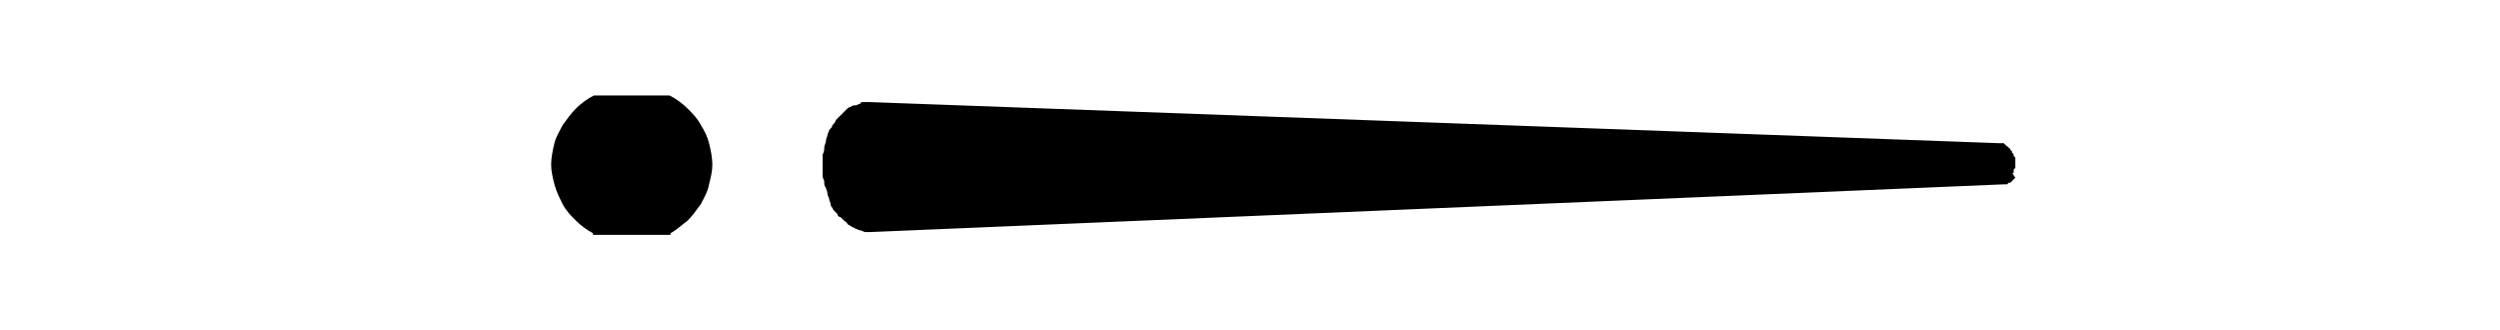
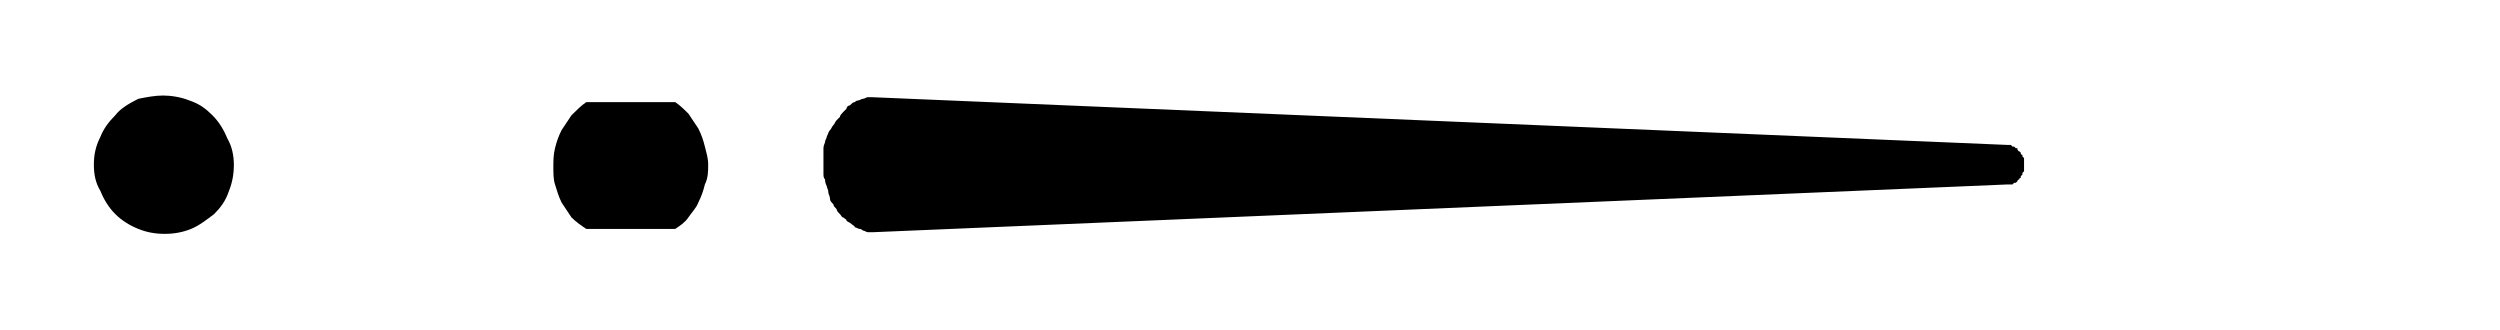
- <svg xmlns="http://www.w3.org/2000/svg" version="1.1" id="Layer_1" x="0px" y="0px" viewBox="0 0 151.9 20" style="enable-background:new 0 0 151.9 20;" xml:space="preserve">
-   <style type="text/css">
- 	.st0{fill:none;stroke:#000000;stroke-width:0.144;stroke-linecap:round;stroke-linejoin:round;}
- </style>
-   <line class="st0" x1="36.1" y1="14.2" x2="40.7" y2="14.2" />
-   <path d="M122.4,10.5c0,0,0-0.1,0-0.1l0,0c0,0,0,0,0-0.1l0,0c0,0,0.1-0.1,0.1-0.1l0,0c0,0,0-0.1,0-0.1l0,0c0,0,0,0,0-0.1l0,0  c0,0,0-0.1,0-0.1l0,0l0,0c0,0,0-0.1,0-0.1l0,0c0,0,0,0,0-0.1l0,0c0,0,0-0.1,0-0.1l0,0c0,0,0-0.1-0.1-0.1l0,0c0,0,0,0,0-0.1l0,0  c0,0,0-0.1-0.1-0.1l0,0c0,0,0-0.1,0-0.1l0,0c0,0-0.1-0.1-0.1-0.1l0,0c0,0,0-0.1-0.1-0.1l0,0c0,0,0-0.1-0.1-0.1l0,0c0,0,0,0-0.1-0.1  l0,0l0,0c0,0-0.1-0.1-0.1-0.1l0,0c0,0-0.1,0-0.1,0l0,0c0,0-0.1,0-0.1,0l0,0c0,0,0,0-0.1,0l0,0L52.8,6.2c-0.1,0-0.2,0-0.3,0l0,0  c-0.1,0-0.2,0-0.2,0.1l0,0c-0.1,0-0.2,0.1-0.3,0.1l0,0c-0.1,0-0.2,0-0.3,0.1l0,0c-0.1,0-0.2,0.1-0.2,0.1l0,0  c-0.1,0.1-0.2,0.2-0.2,0.2l0,0C51.2,6.9,51.1,7,51,7.1l0,0c-0.1,0.1-0.2,0.2-0.2,0.2l0,0c0,0.1-0.1,0.2-0.2,0.3l0,0  c0,0.1-0.1,0.2-0.2,0.3l0,0c0,0.1-0.1,0.2-0.1,0.3l0,0c0,0.1-0.1,0.2-0.1,0.4l0,0c0,0.1-0.1,0.2-0.1,0.4l0,0c0,0.1,0,0.2-0.1,0.4  l0,0c0,0.1,0,0.3,0,0.4l0,0c0,0.1,0,0.2,0,0.3l0,0c0,0,0,0,0,0.1l0,0c0,0.1,0,0.2,0,0.4l0,0c0,0.1,0,0.2,0.1,0.4l0,0  c0,0.2,0,0.3,0.1,0.4l0,0c0,0.1,0.1,0.2,0.1,0.4l0,0c0,0.1,0.1,0.2,0.1,0.3l0,0c0,0.1,0.1,0.2,0.1,0.4l0,0c0.1,0.1,0.1,0.2,0.2,0.3  l0,0c0.1,0.1,0.2,0.2,0.2,0.2l0,0c0,0.1,0.1,0.2,0.2,0.2l0,0c0.1,0.1,0.2,0.2,0.2,0.2l0,0c0.1,0.1,0.2,0.1,0.2,0.2l0,0  c0.1,0.1,0.2,0.1,0.3,0.2l0,0c0.1,0,0.2,0.1,0.2,0.1l0,0c0.1,0,0.2,0.1,0.3,0.1l0,0c0.1,0,0.2,0.1,0.3,0.1l0,0c0.1,0,0.2,0,0.3,0  l0,0l68.9-2.9c0,0,0,0,0.1,0l0,0c0,0,0,0,0.1,0l0,0c0,0,0,0,0.1-0.1l0,0c0,0,0,0,0.1,0l0,0c0,0,0,0,0.1-0.1l0,0c0,0,0,0,0.1-0.1l0,0  l0,0c0,0,0.1-0.1,0.1-0.1l0,0C122.3,10.5,122.3,10.5,122.4,10.5L122.4,10.5C122.3,10.5,122.3,10.5,122.4,10.5L122.4,10.5" />
-   <path d="M40.7,14.2c0.4-0.2,0.7-0.5,1.1-0.8c0.3-0.3,0.5-0.6,0.8-1c0.2-0.4,0.4-0.7,0.5-1.2c0.1-0.4,0.2-0.8,0.2-1.2l0,0  c0-0.4-0.1-0.9-0.2-1.3c-0.1-0.4-0.3-0.8-0.5-1.1c-0.2-0.4-0.5-0.7-0.8-1c-0.3-0.3-0.7-0.6-1.1-0.8l0,0h-4.6C35.7,6,35.3,6.3,35,6.6  c-0.3,0.3-0.5,0.6-0.8,1c-0.2,0.4-0.4,0.7-0.5,1.1c-0.1,0.4-0.2,0.9-0.2,1.3l0,0c0,0.4,0.1,0.8,0.2,1.2c0.1,0.4,0.3,0.8,0.5,1.2  c0.2,0.4,0.5,0.7,0.8,1c0.3,0.3,0.7,0.6,1.1,0.8l0,0H40.7" />
+ <svg xmlns="http://www.w3.org/2000/svg" version="1.1" id="Layer_1" x="0px" y="0px" viewBox="0 0 151.8 20" style="enable-background:new 0 0 151.8 20;" xml:space="preserve">
+   <path d="M14.2,10c0-0.5-0.1-1.1-0.4-1.6c-0.2-0.5-0.5-1-0.9-1.4c-0.4-0.4-0.8-0.7-1.4-0.9c-0.5-0.2-1.1-0.3-1.6-0.3  C9.4,5.8,8.9,5.9,8.4,6C7.8,6.3,7.3,6.6,7,7C6.6,7.4,6.3,7.8,6.1,8.3C5.8,8.9,5.7,9.4,5.7,10l0,0c0,0.6,0.1,1.1,0.4,1.6  c0.2,0.5,0.5,1,0.9,1.4c0.4,0.4,0.9,0.7,1.4,0.9c0.5,0.2,1,0.3,1.6,0.3c0.6,0,1.1-0.1,1.6-0.3c0.5-0.2,1-0.6,1.4-0.9  c0.4-0.4,0.7-0.8,0.9-1.4C14.1,11.1,14.2,10.6,14.2,10L14.2,10" />
+   <path d="M50.8,7.3c-0.1,0.1-0.1,0.2-0.2,0.3l0,0c-0.1,0.1-0.1,0.2-0.2,0.3l0,0c-0.1,0.1-0.1,0.2-0.2,0.4l0,0c0,0.1-0.1,0.2-0.1,0.3  l0,0c0,0.1-0.1,0.2-0.1,0.4l0,0C50,9,50,9.2,50,9.3l0,0C50,9.5,50,9.6,50,9.7l0,0c0,0.1,0,0.2,0,0.3l0,0c0,0,0,0.1,0,0.1l0,0  c0,0.1,0,0.2,0,0.4l0,0c0,0.2,0,0.3,0.1,0.4l0,0c0,0.1,0,0.2,0.1,0.4l0,0c0,0.1,0.1,0.2,0.1,0.4l0,0c0,0.1,0.1,0.2,0.1,0.4l0,0  c0,0.1,0.1,0.2,0.2,0.3l0,0c0,0.1,0.1,0.2,0.2,0.3l0,0c0,0.1,0.1,0.2,0.2,0.3l0,0c0.1,0.1,0.1,0.2,0.2,0.2l0,0  c0.1,0.1,0.2,0.1,0.2,0.2l0,0c0.1,0.1,0.2,0.1,0.3,0.2l0,0c0.1,0.1,0.2,0.1,0.2,0.2l0,0c0.1,0,0.2,0.1,0.3,0.1l0,0  c0.1,0,0.2,0.1,0.2,0.1l0,0c0.1,0,0.2,0.1,0.3,0.1l0,0c0.1,0,0.2,0,0.3,0l0,0l68.9-2.9c0,0,0.1,0,0.1,0l0,0c0,0,0.1,0,0.1,0l0,0  c0,0,0.1,0,0.1,0l0,0c0,0,0.1-0.1,0.1-0.1l0,0c0,0,0.1,0,0.1,0l0,0c0,0,0.1-0.1,0.1-0.1l0,0c0,0,0-0.1,0.1-0.1l0,0  c0,0,0-0.1,0.1-0.1l0,0c0,0,0-0.1,0-0.1l0,0c0,0,0.1-0.1,0.1-0.1l0,0c0,0,0-0.1,0-0.1l0,0c0,0,0.1-0.1,0.1-0.1l0,0c0,0,0,0,0-0.1  l0,0c0,0,0-0.1,0-0.1l0,0c0,0,0-0.1,0-0.1l0,0c0,0,0,0,0-0.1l0,0l0,0c0,0,0-0.1,0-0.1l0,0c0,0,0-0.1,0-0.1l0,0c0,0,0,0,0-0.1l0,0  c0,0,0-0.1,0-0.1l0,0c0,0-0.1-0.1-0.1-0.1l0,0c0,0,0,0,0-0.1l0,0c0,0-0.1,0-0.1-0.1l0,0c0,0,0-0.1-0.1-0.1l0,0c0,0,0,0-0.1-0.1l0,0  c0,0,0,0,0-0.1l0,0c0,0-0.1,0-0.1,0l0,0c0,0-0.1-0.1-0.1-0.1l0,0c0,0-0.1,0-0.1,0l0,0c0,0-0.1-0.1-0.1-0.1l0,0c0,0-0.1,0-0.1,0l0,0  c0,0-0.1,0-0.1,0l0,0l-69-2.9c-0.1,0-0.2,0-0.2,0l0,0c-0.1,0-0.2,0.1-0.3,0.1l0,0c-0.1,0-0.2,0.1-0.3,0.1l0,0  c-0.1,0-0.2,0.1-0.2,0.1l0,0c-0.1,0-0.2,0.1-0.3,0.2l0,0c-0.1,0-0.2,0.1-0.2,0.2l0,0C51.1,6.9,51,7,51,7.1l0,0  C50.9,7.2,50.8,7.3,50.8,7.3L50.8,7.3" />
+   <path d="M41,6.2h-5.4c-0.3,0.2-0.6,0.5-0.9,0.8c-0.2,0.3-0.4,0.6-0.6,0.9c-0.2,0.4-0.3,0.7-0.4,1.1c-0.1,0.4-0.1,0.8-0.1,1.1l0,0  c0,0.4,0,0.8,0.1,1.1s0.2,0.7,0.4,1.1c0.2,0.3,0.4,0.6,0.6,0.9c0.3,0.3,0.6,0.5,0.9,0.7l0,0H41c0.3-0.2,0.6-0.4,0.8-0.7  c0.2-0.3,0.5-0.6,0.6-0.9c0.2-0.4,0.3-0.7,0.4-1.1C43,10.8,43,10.4,43,10l0,0c0-0.4-0.1-0.7-0.2-1.1c-0.1-0.4-0.2-0.7-0.4-1.1  c-0.2-0.3-0.4-0.6-0.6-0.9C41.6,6.7,41.3,6.4,41,6.2L41,6.2" />
</svg>
